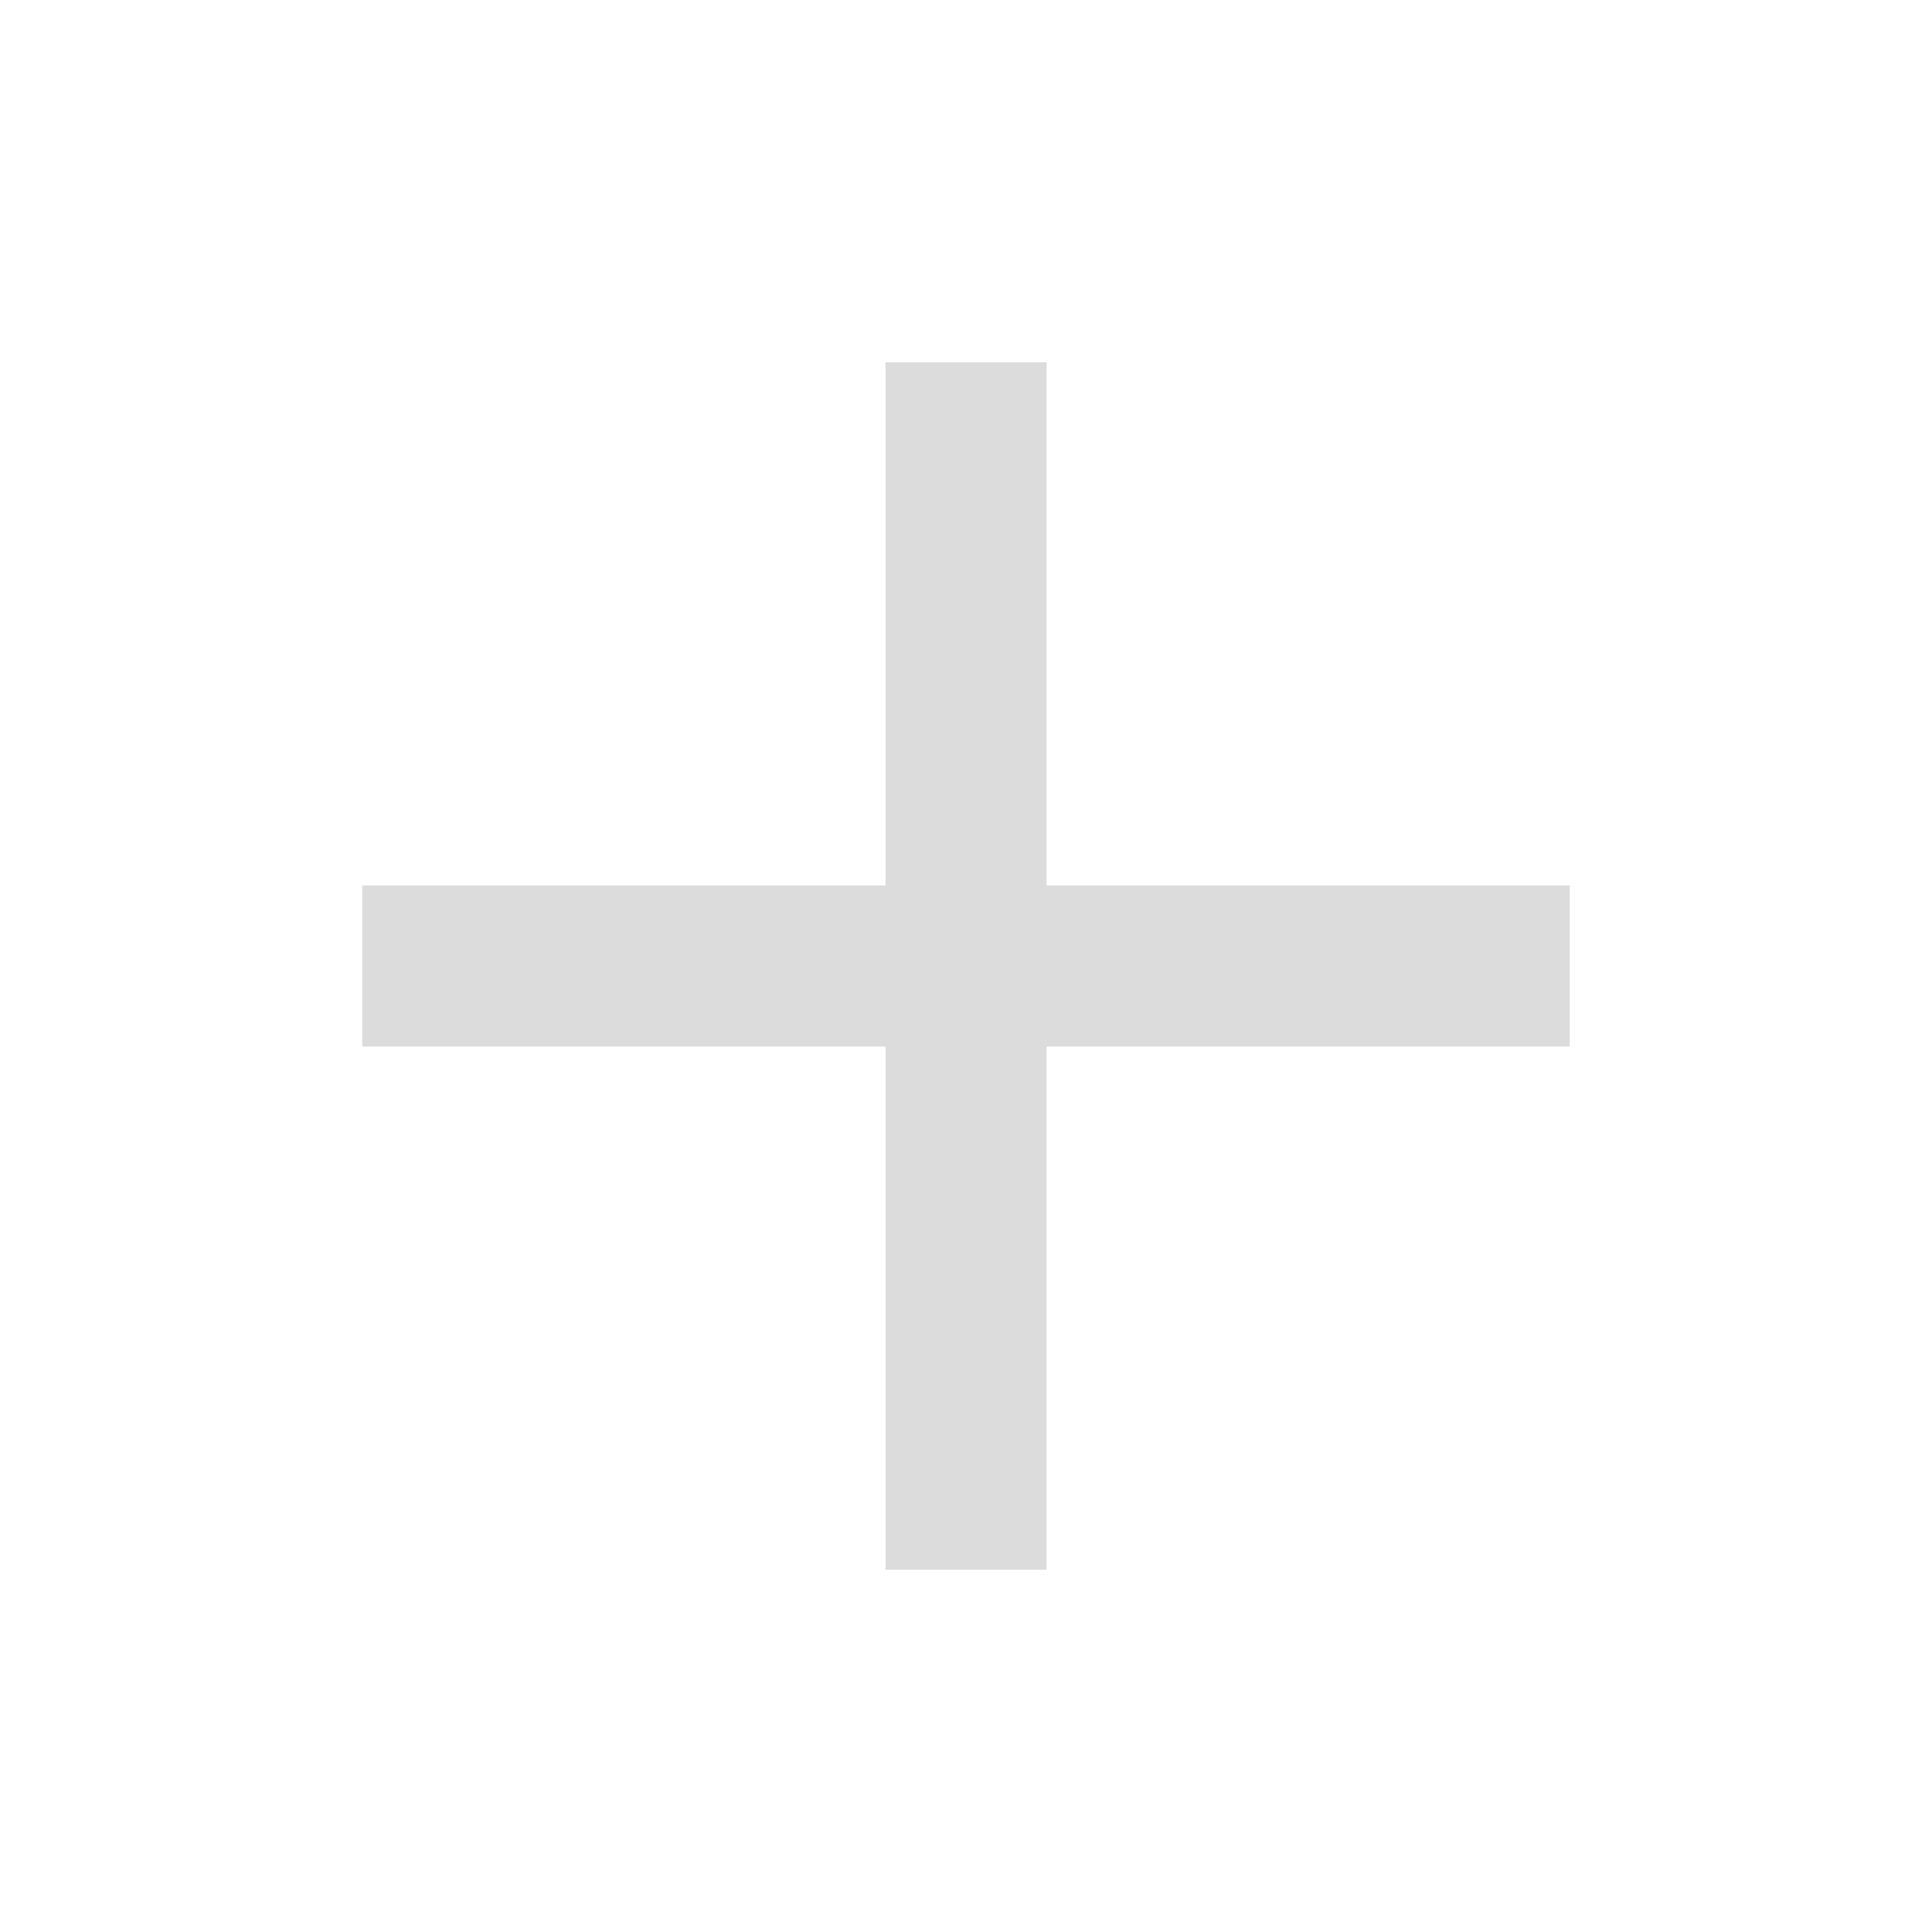
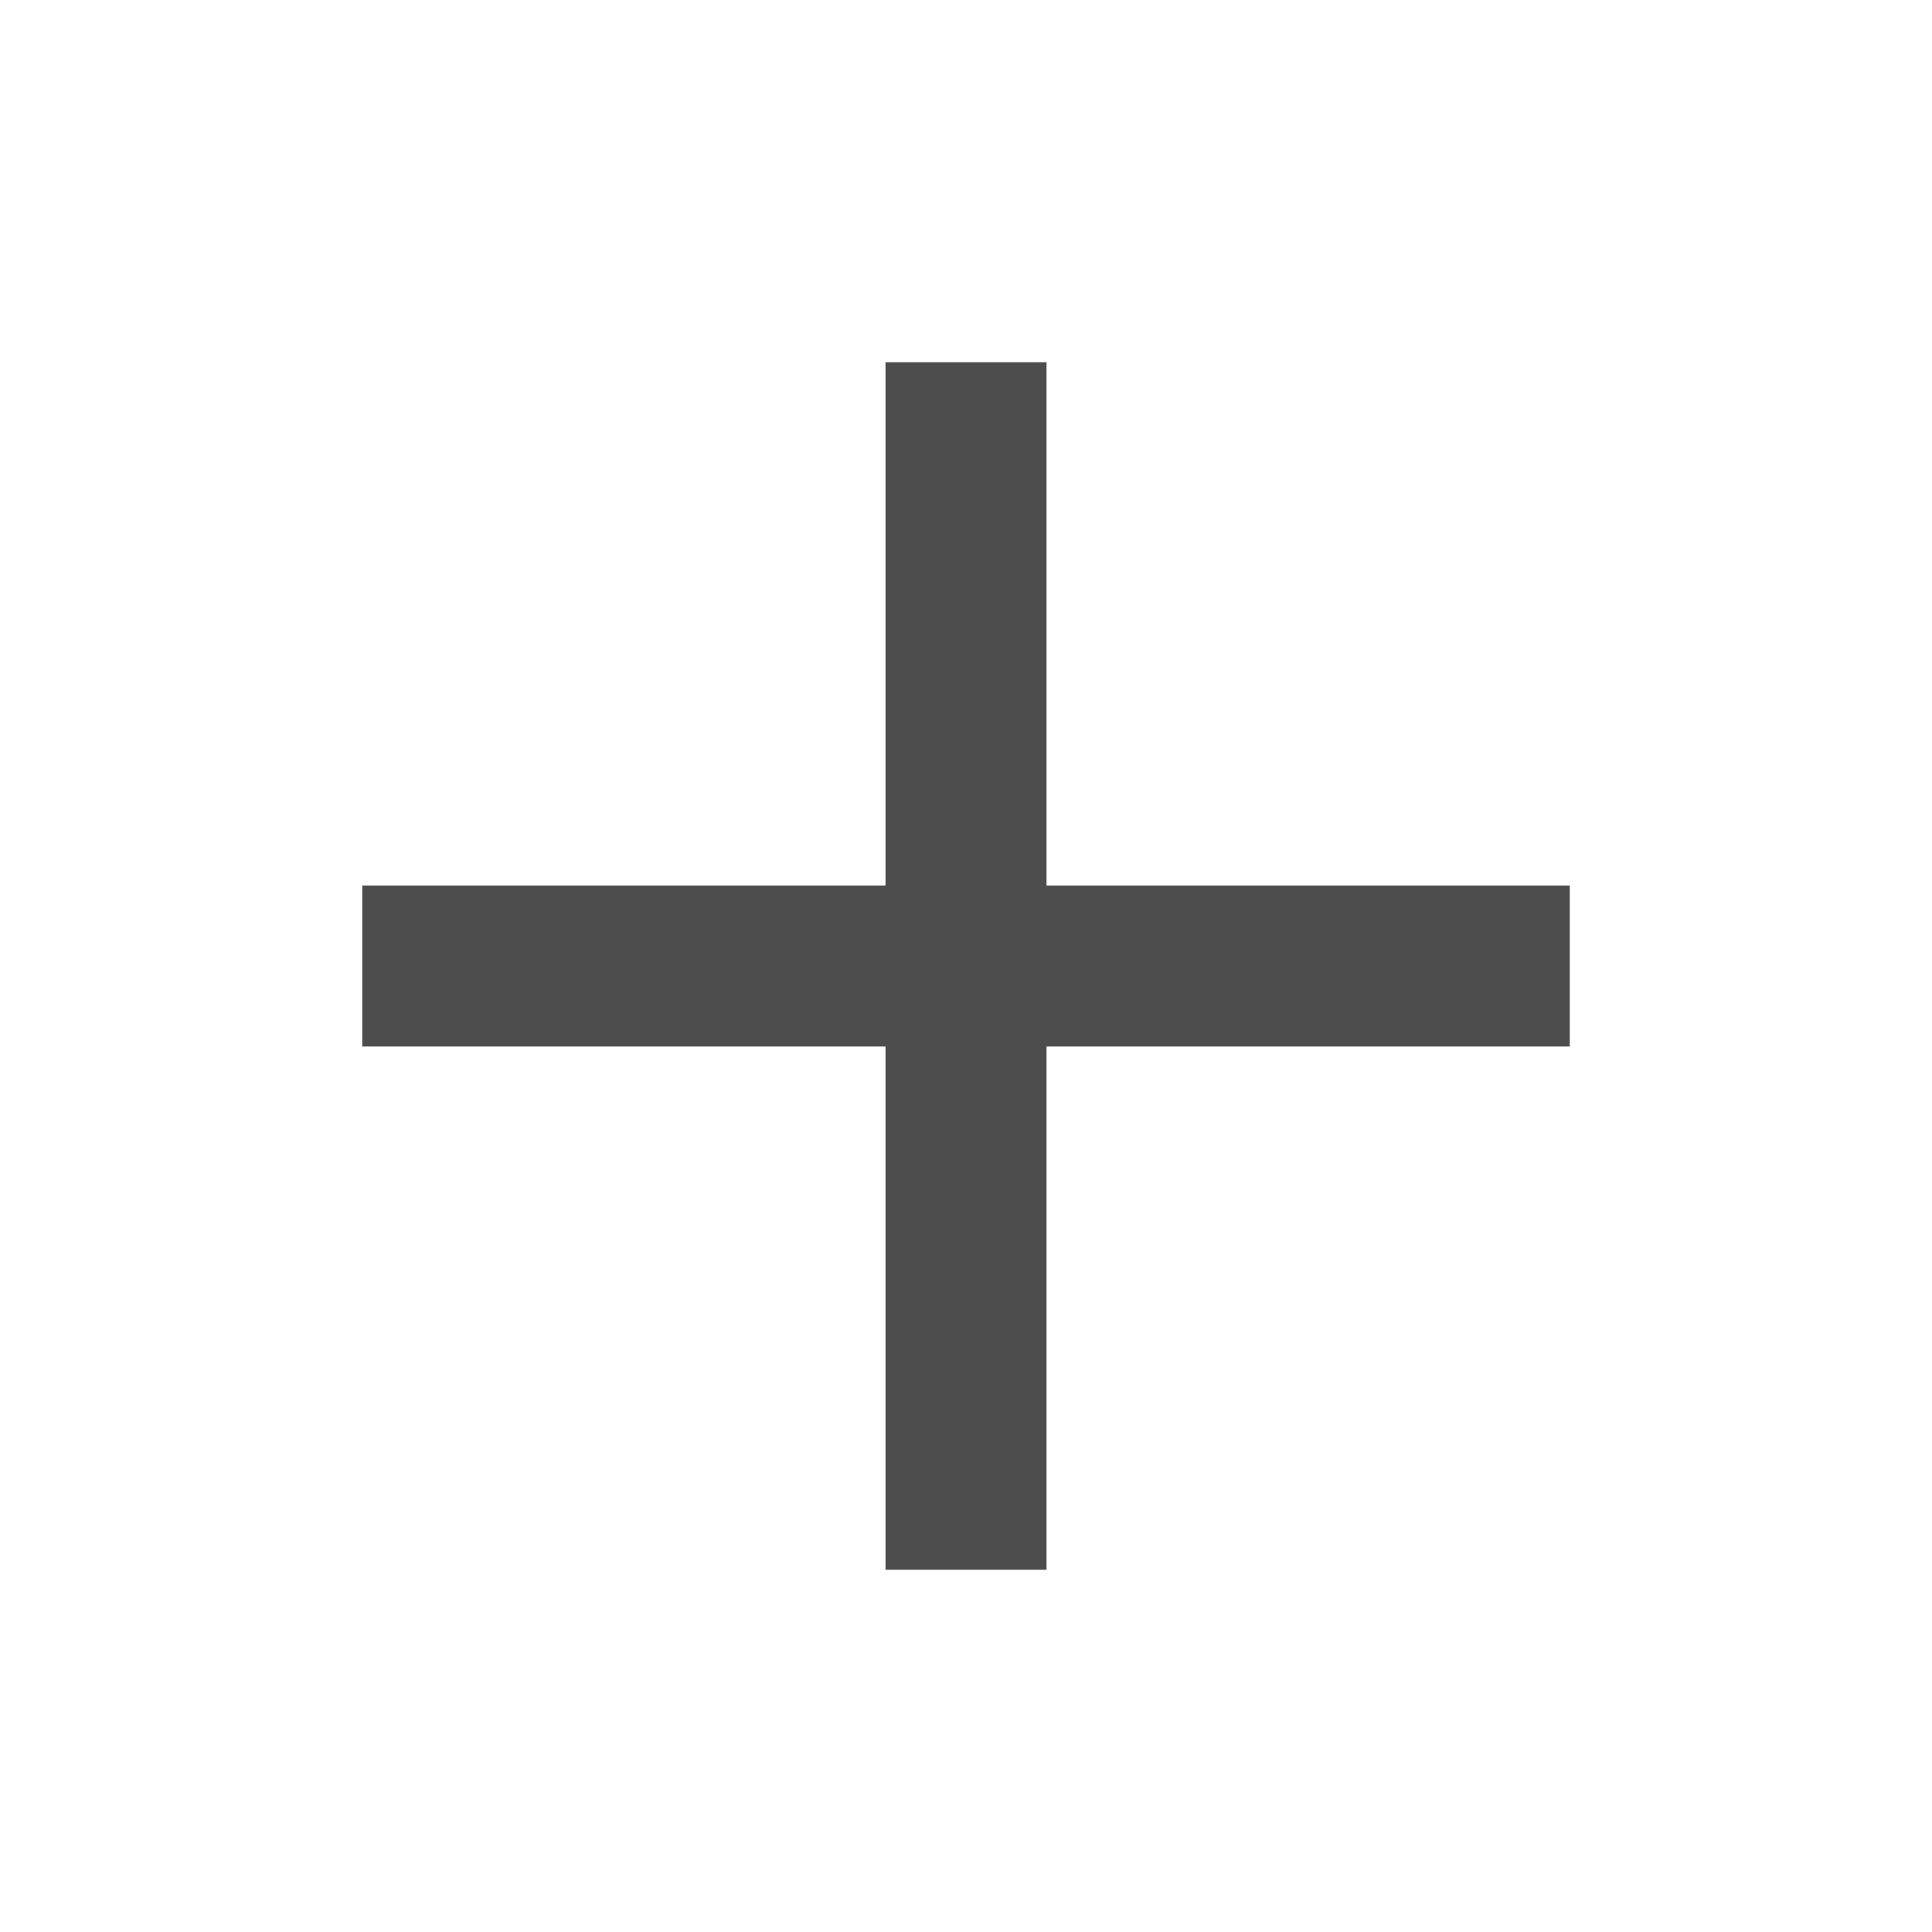
- <svg xmlns="http://www.w3.org/2000/svg" version="1.1" id="svg3760" x="0px" y="0px" width="48px" height="48px" viewBox="0 0 48 48" enable-background="new 0 0 48 48" xml:space="preserve">
+ <svg xmlns="http://www.w3.org/2000/svg" width="48" height="48" id="svg3760" version="1.1">
+   <defs id="defs3762" />
  <g id="layer1" transform="translate(-550.2857,-582.6479)">
-     <rect id="rect3261" x="559.286" y="591.648" fill="none" width="30" height="30" />
-     <rect id="rect3260" x="525.752" y="583.982" fill="none" width="30" height="30" />
-     <rect id="rect3280" x="572.286" y="591.648" fill="#DCDCDC" width="4" height="30" />
-     <rect id="rect3282" x="559.286" y="604.648" fill="#DCDCDC" width="30" height="4" />
+     <rect style="fill:none;stroke:none" id="rect3261" width="30" height="30" x="559.286" y="591.648" />
+     <rect style="fill:none;stroke:none" id="rect3260" width="30" height="30" x="525.752" y="583.982" />
+     <rect y="-576.286" x="591.648" height="4" width="30" id="rect3280" style="fill:#4d4d4d;fill-opacity:1;fill-rule:evenodd;stroke:none" transform="matrix(0,1,-1,0,0,0)" />
+     <rect style="fill:#4d4d4d;fill-opacity:1;fill-rule:evenodd;stroke:none" id="rect3282" width="30" height="4" x="559.286" y="604.648" />
  </g>
</svg>
